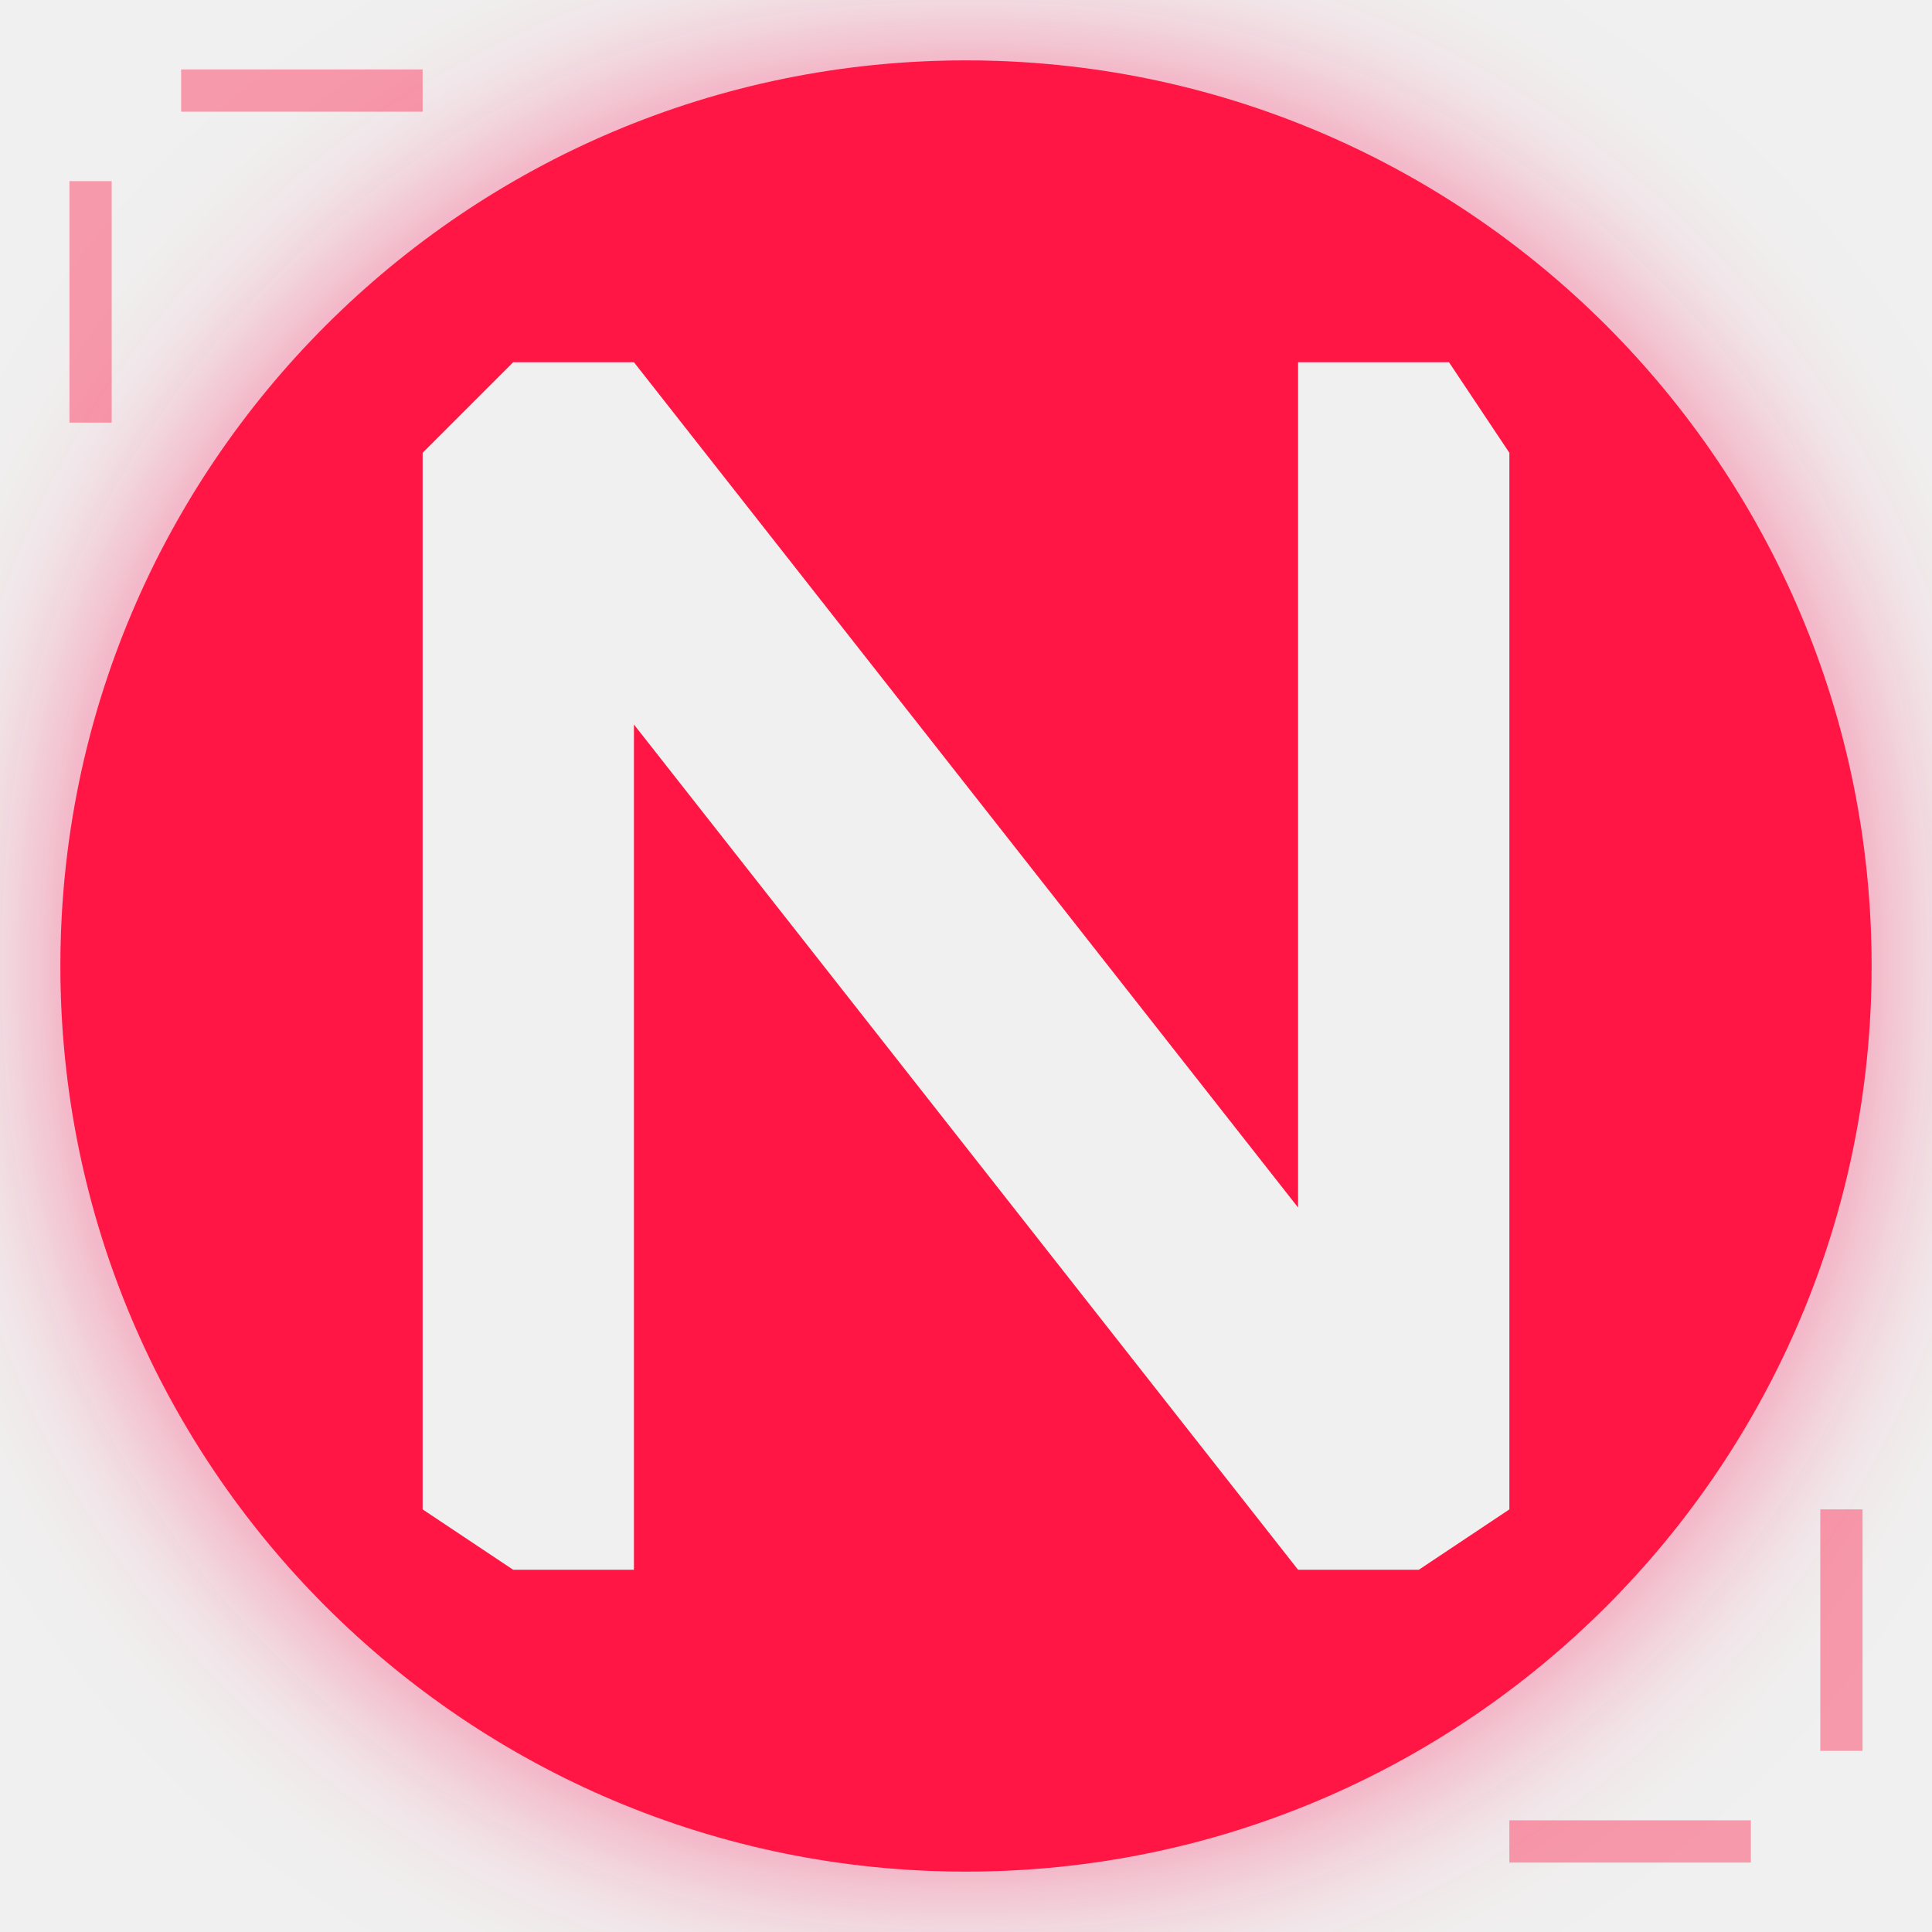
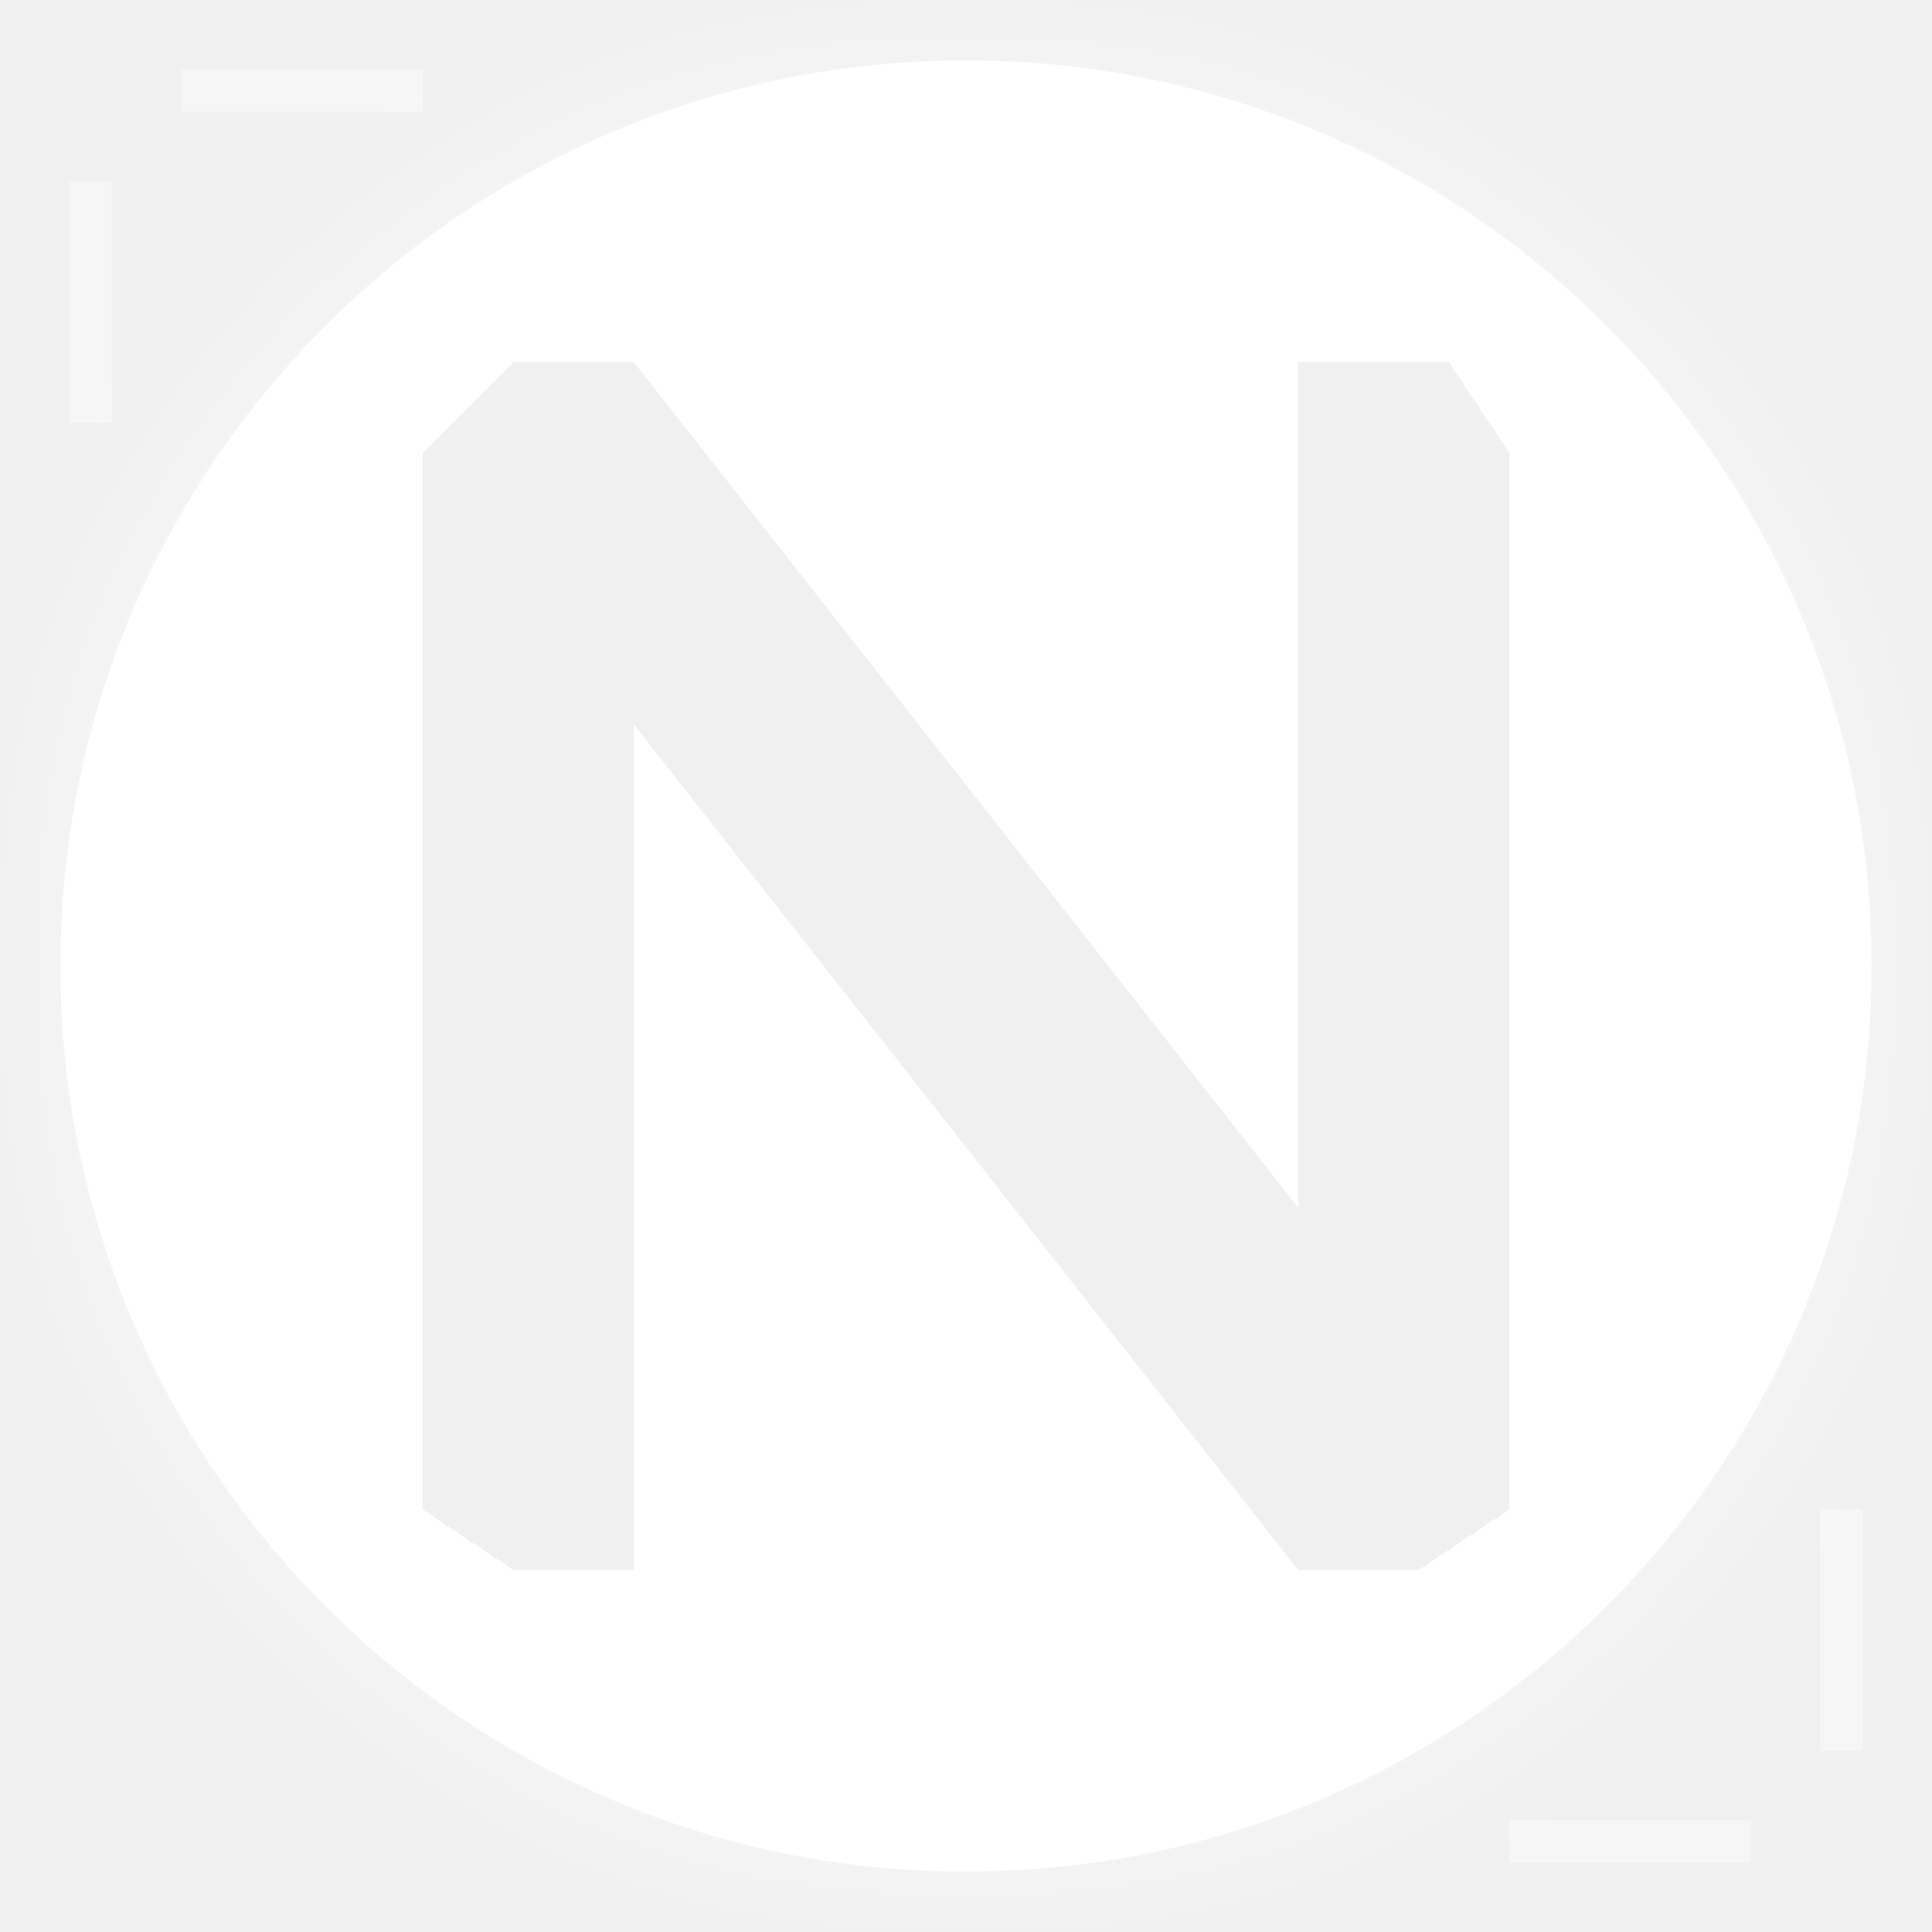
<svg xmlns="http://www.w3.org/2000/svg" viewBox="0 0 32 32" width="32" height="32">
  <defs>
    <filter id="glow">
      <feGaussianBlur stdDeviation="1.5" result="blur" />
-       <feFlood flood-color="#FF1744" flood-opacity="0.5" result="color" />
+       <feFlood flood-color="#ffffff" flood-opacity="0.5" result="color" />
      <feComposite in="color" in2="blur" operator="in" result="glow" />
      <feMerge>
        <feMergeNode in="glow" />
        <feMergeNode in="SourceGraphic" />
      </feMerge>
    </filter>
    <mask id="n-cutout">
      <rect width="32" height="32" fill="white" />
      <polygon points="8.5,26 7,25 7,7.5 8.5,6 10.5,6 21.5,20 21.5,6 24,6 25,7.5 25,25 23.5,26 21.5,26 10.5,12 10.5,26" fill="black" />
    </mask>
  </defs>
-   <circle cx="16" cy="16" r="15" fill="#FF1744" filter="url(#glow)" mask="url(#n-cutout)" />
-   <circle cx="16" cy="16" r="14" fill="none" stroke="#FF1744" stroke-width="0.5" opacity="0.3" mask="url(#n-cutout)" />
-   <line x1="3" y1="1.5" x2="7" y2="1.5" stroke="#FF1744" stroke-width="0.7" opacity="0.4" />
-   <line x1="1.5" y1="3" x2="1.5" y2="7" stroke="#FF1744" stroke-width="0.7" opacity="0.4" />
-   <line x1="25" y1="30.5" x2="29" y2="30.5" stroke="#FF1744" stroke-width="0.7" opacity="0.4" />
-   <line x1="30.5" y1="25" x2="30.5" y2="29" stroke="#FF1744" stroke-width="0.7" opacity="0.4" />
+   <circle cx="16" cy="16" r="15" fill="#ffffff" filter="url(#glow)" mask="url(#n-cutout)" />
+   <circle cx="16" cy="16" r="14" fill="none" stroke="#ffffff" stroke-width="0.5" opacity="0.3" mask="url(#n-cutout)" />
+   <line x1="3" y1="1.5" x2="7" y2="1.5" stroke="#ffffff" stroke-width="0.7" opacity="0.4" />
+   <line x1="1.5" y1="3" x2="1.5" y2="7" stroke="#ffffff" stroke-width="0.7" opacity="0.4" />
+   <line x1="25" y1="30.5" x2="29" y2="30.5" stroke="#ffffff" stroke-width="0.7" opacity="0.4" />
+   <line x1="30.5" y1="25" x2="30.5" y2="29" stroke="#ffffff" stroke-width="0.7" opacity="0.4" />
  <line x1="4" y1="13" x2="28" y2="13" stroke="#0a0a0a" stroke-width="0.3" opacity="0.25" mask="url(#n-cutout)" />
  <line x1="4" y1="19" x2="28" y2="19" stroke="#0a0a0a" stroke-width="0.3" opacity="0.25" mask="url(#n-cutout)" />
</svg>
